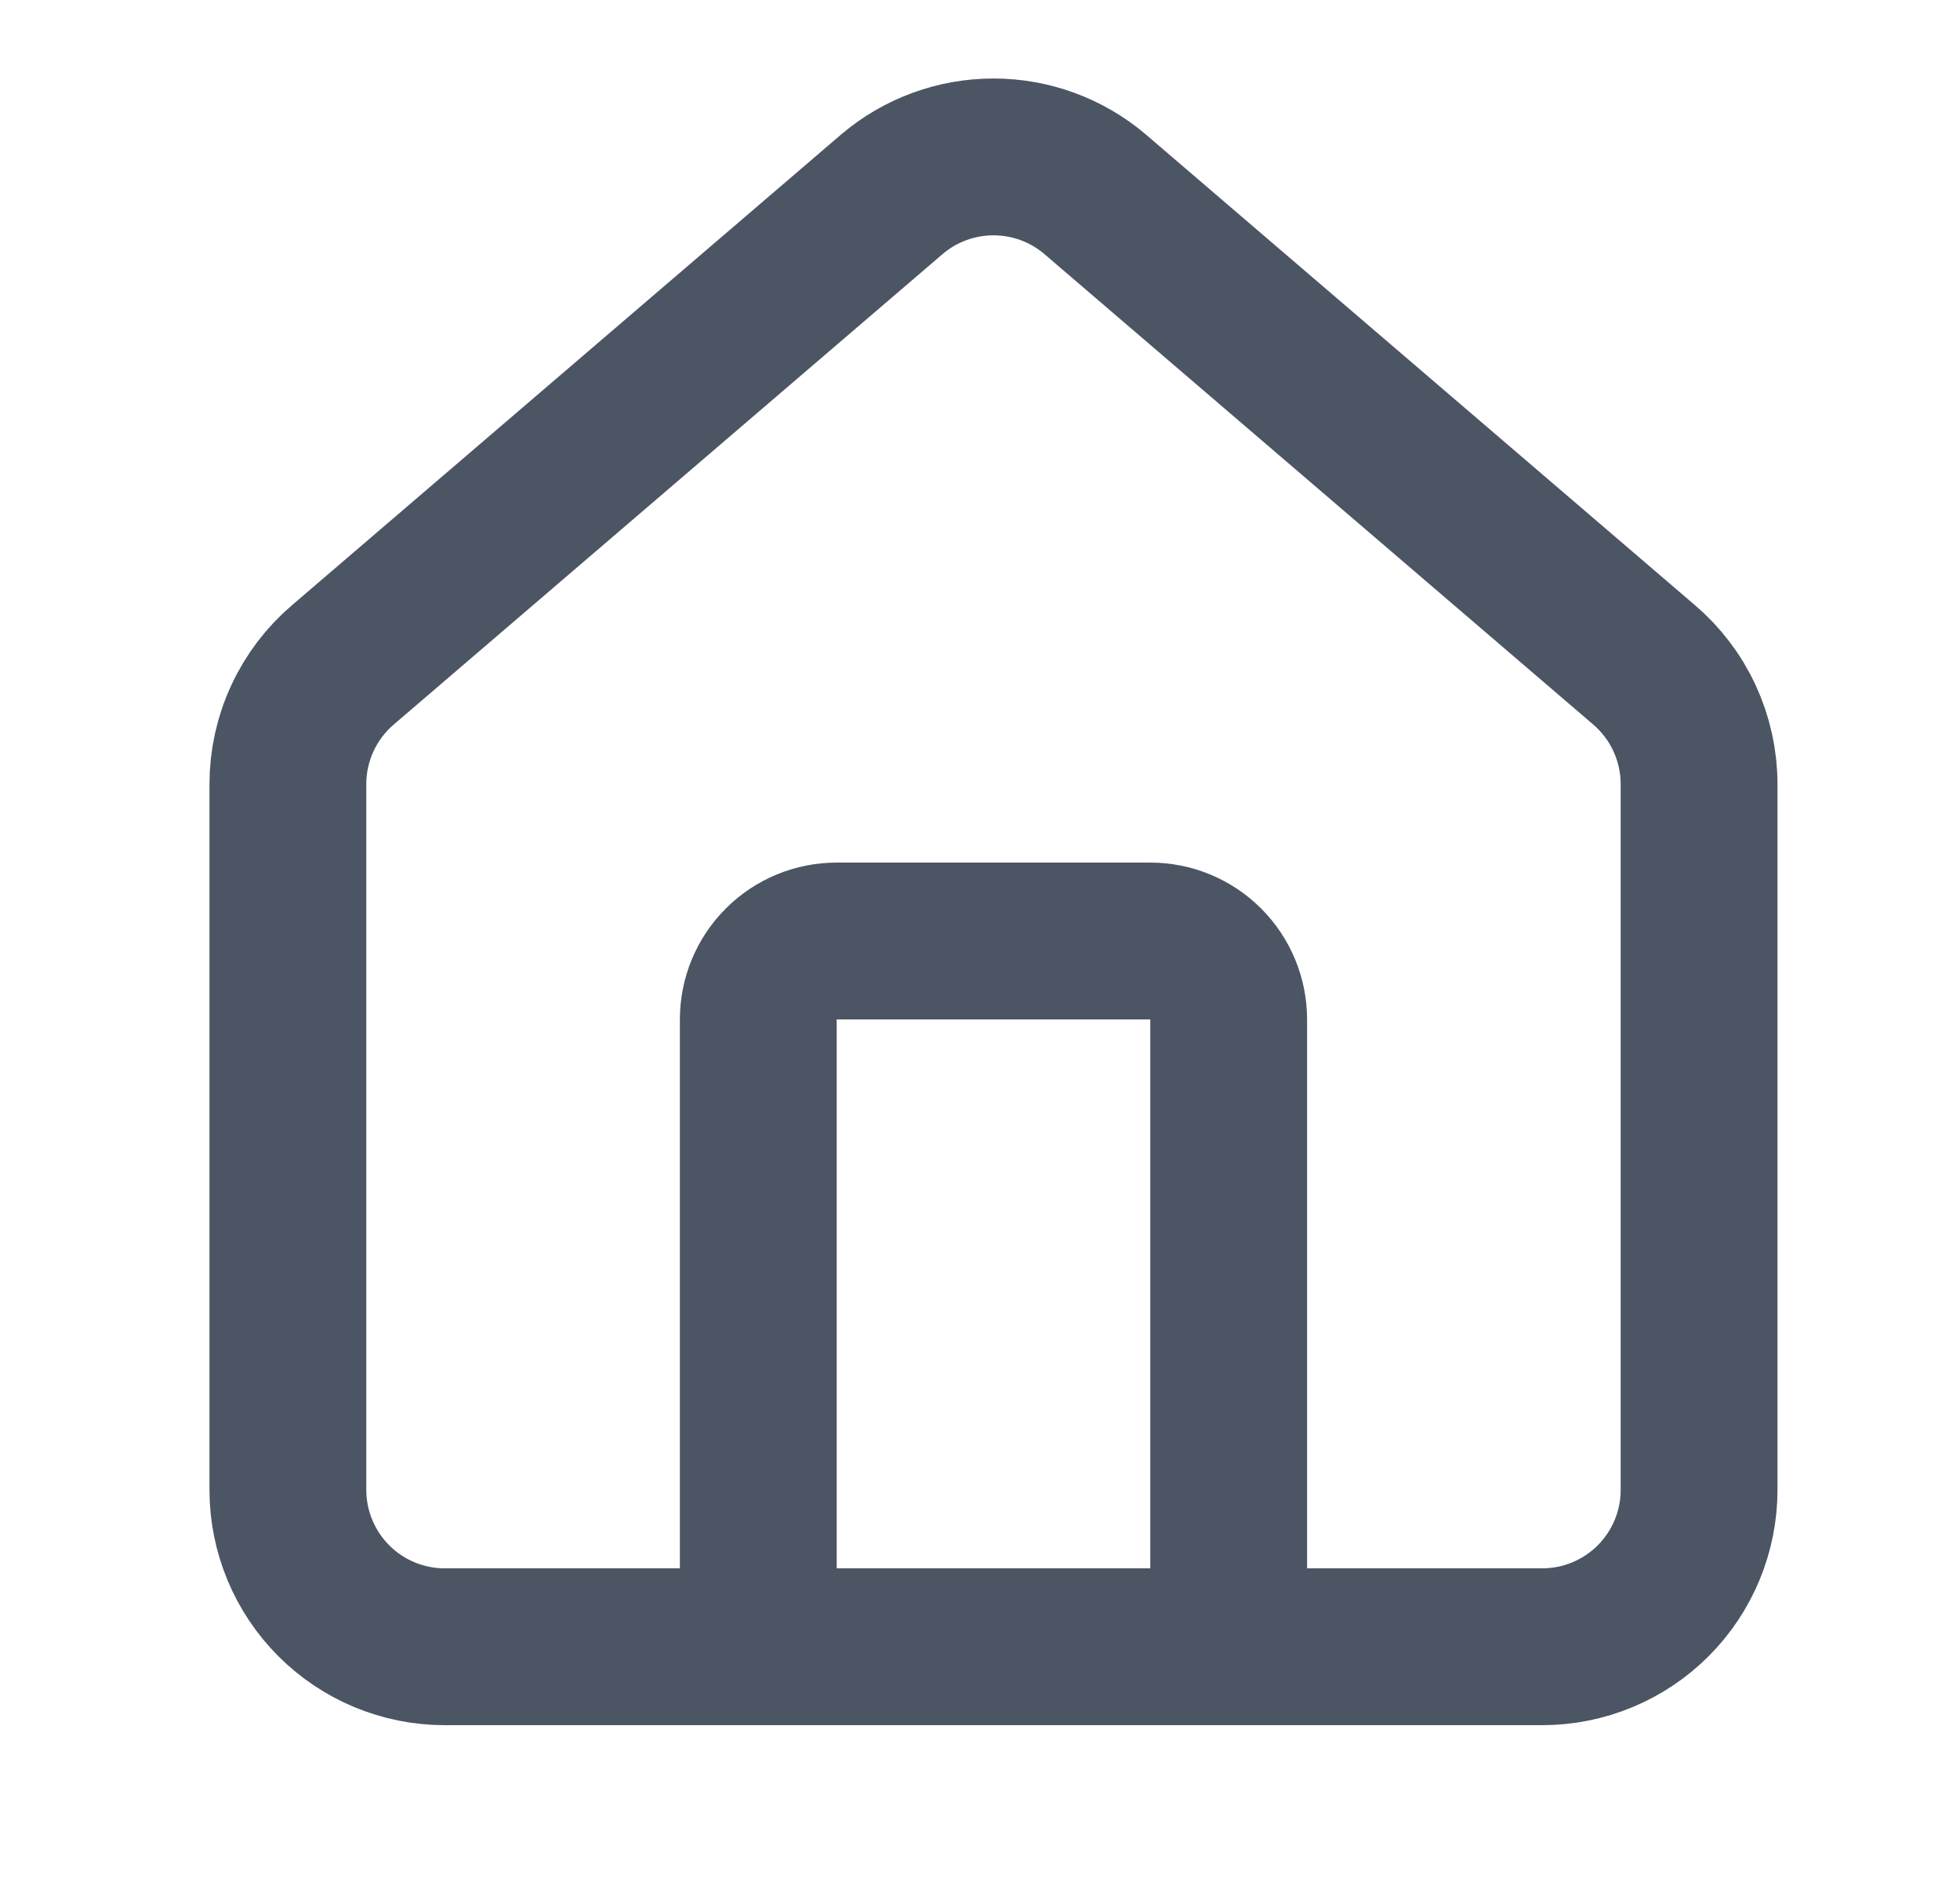
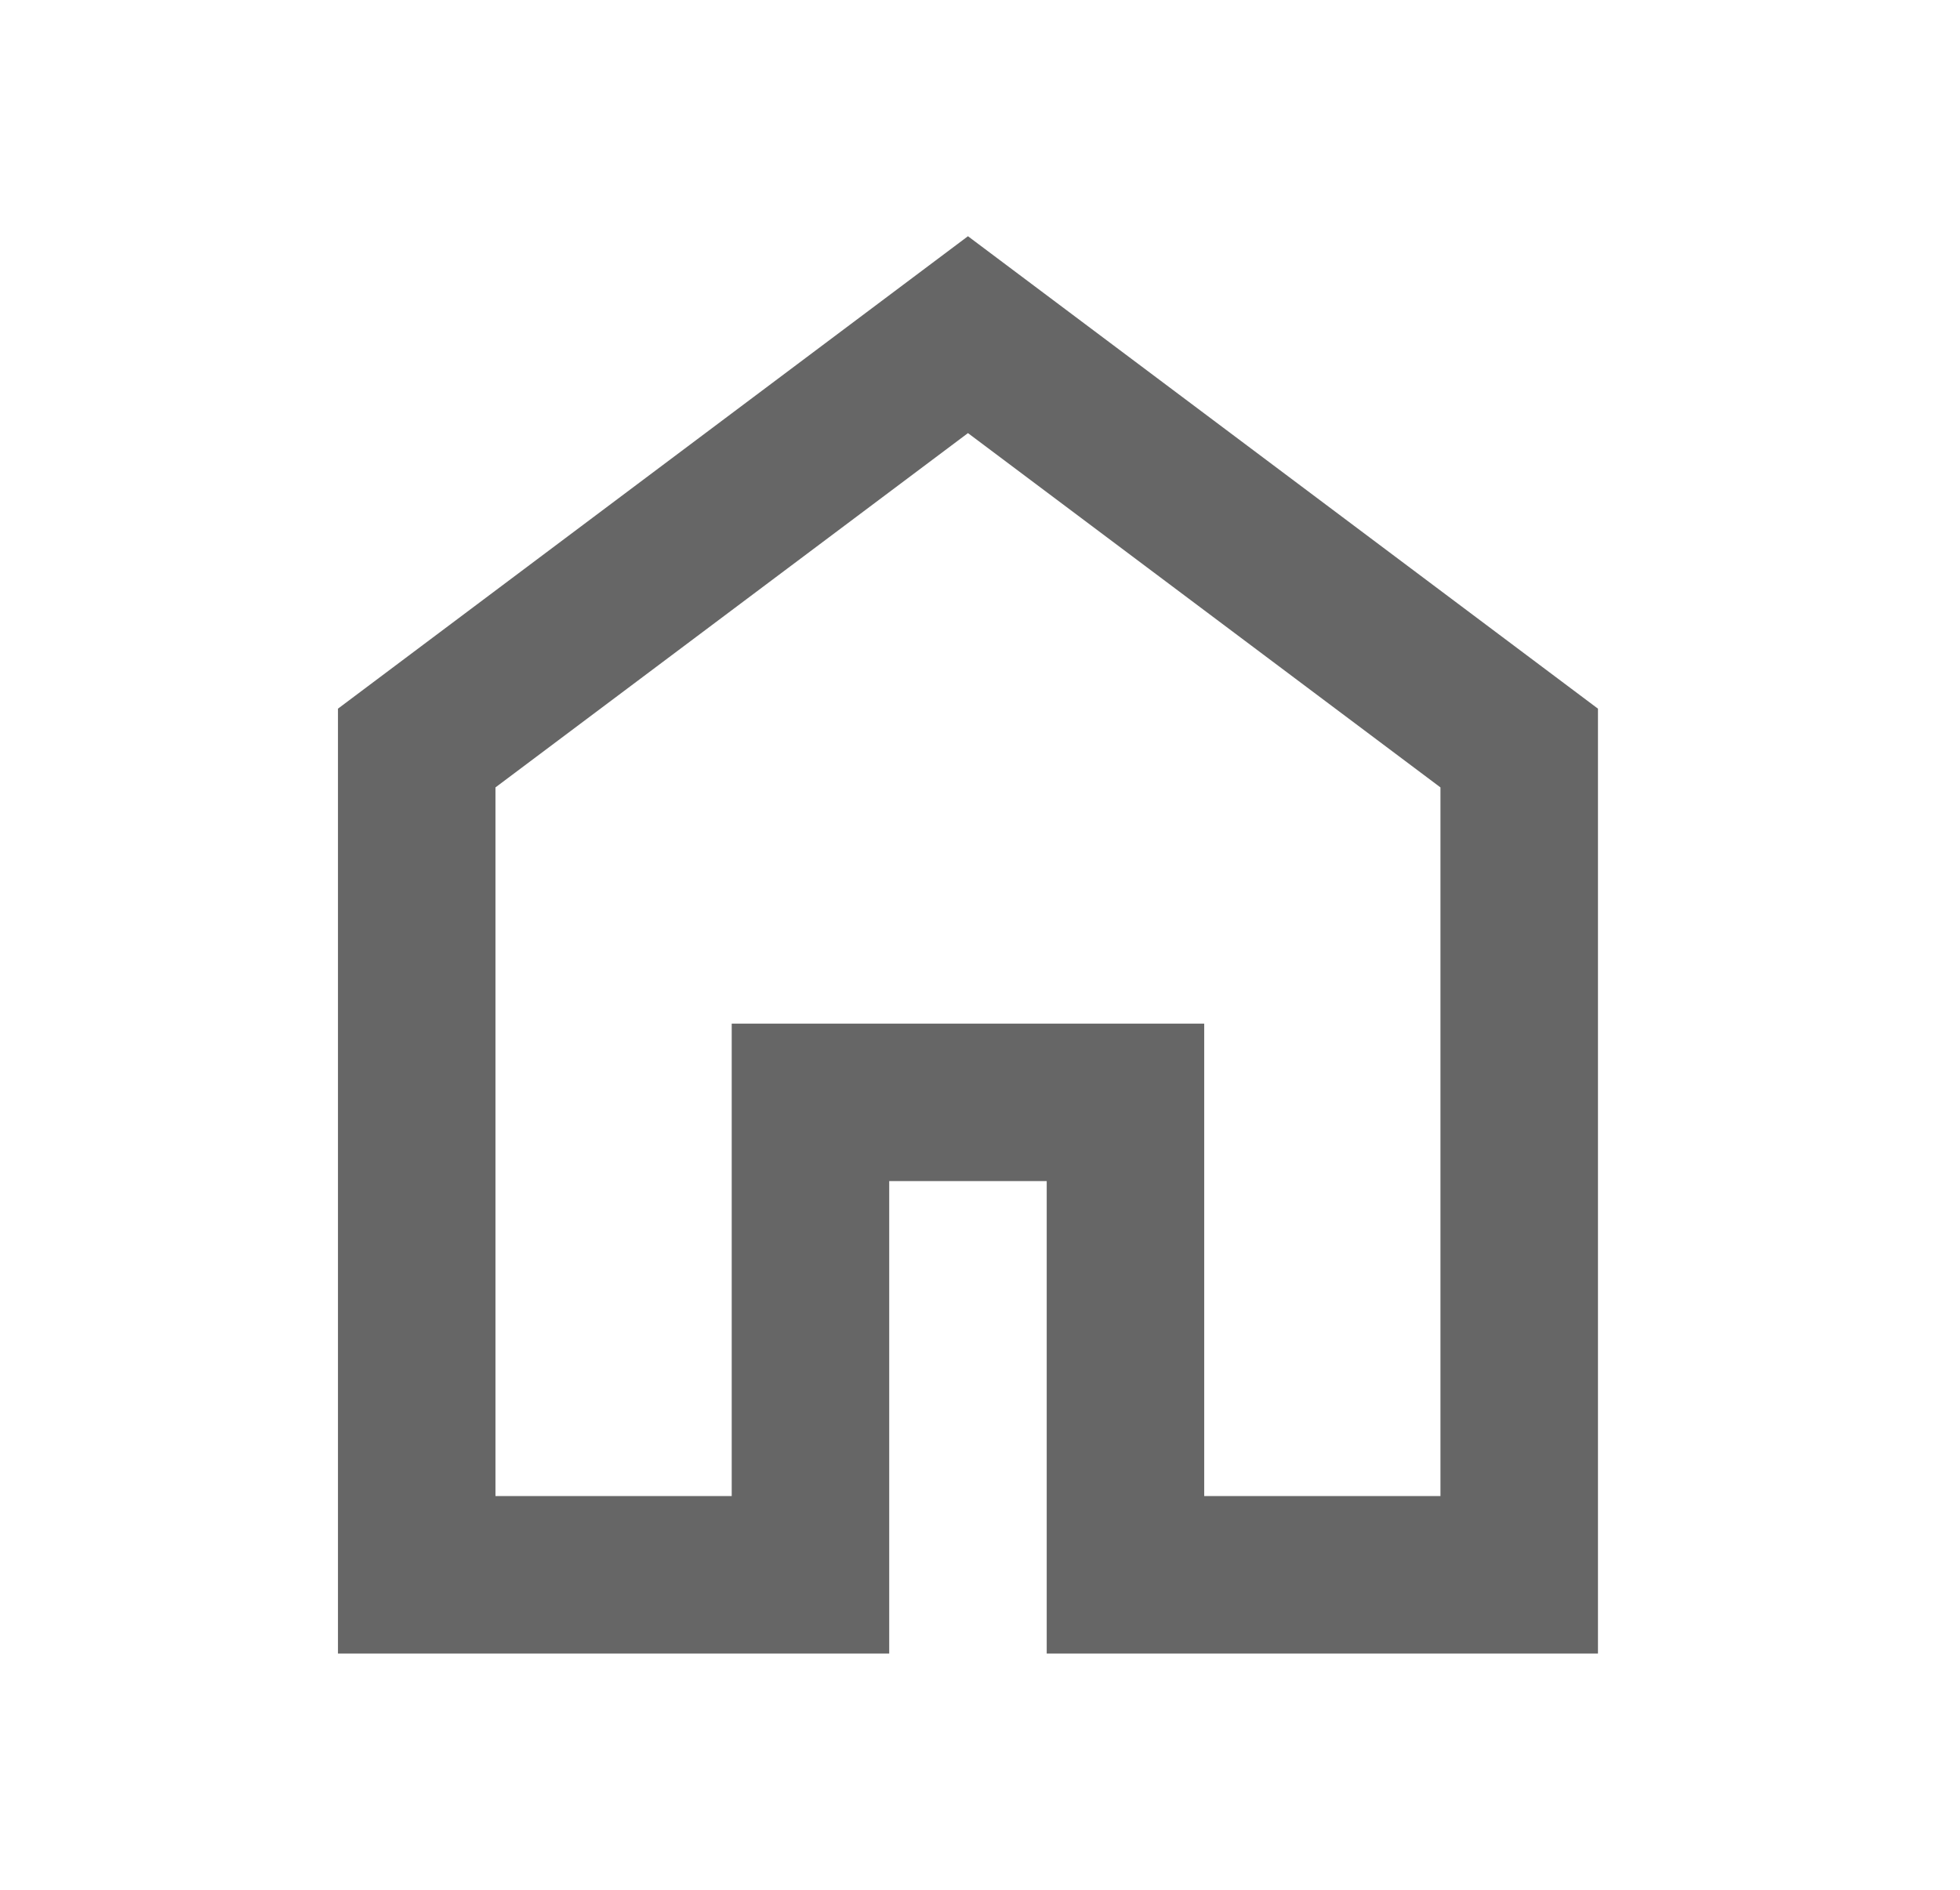
- <svg xmlns="http://www.w3.org/2000/svg" width="25" height="24" viewBox="0 0 25 24" fill="none">
-   <path d="M15.672 21V13C15.672 12.735 15.566 12.48 15.379 12.293C15.191 12.105 14.937 12 14.672 12H10.672C10.407 12 10.152 12.105 9.965 12.293C9.777 12.48 9.672 12.735 9.672 13V21" stroke="#4B5563" stroke-width="2" stroke-linecap="round" stroke-linejoin="round" />
-   <path d="M3.672 10C3.672 9.709 3.735 9.422 3.858 9.158C3.98 8.894 4.159 8.66 4.381 8.472L11.381 2.473C11.742 2.168 12.199 2.001 12.672 2.001C13.145 2.001 13.602 2.168 13.963 2.473L20.963 8.472C21.185 8.66 21.364 8.894 21.486 9.158C21.608 9.422 21.672 9.709 21.672 10V19C21.672 19.53 21.461 20.039 21.086 20.414C20.711 20.789 20.202 21 19.672 21H5.672C5.141 21 4.633 20.789 4.258 20.414C3.883 20.039 3.672 19.53 3.672 19V10Z" stroke="#4B5563" stroke-width="2" stroke-linecap="round" stroke-linejoin="round" />
+ <svg xmlns="http://www.w3.org/2000/svg" width="28" height="27" viewBox="0 0 28 27" fill="none">
+   <path d="M7.078 21.375H10.453V14.625H17.203V21.375H20.578V11.25L13.828 6.188L7.078 11.25V21.375ZM4.828 23.625V10.125L13.828 3.375L22.828 10.125V23.625H14.953V16.875H12.703V23.625H4.828Z" fill="#666666" />
</svg>
